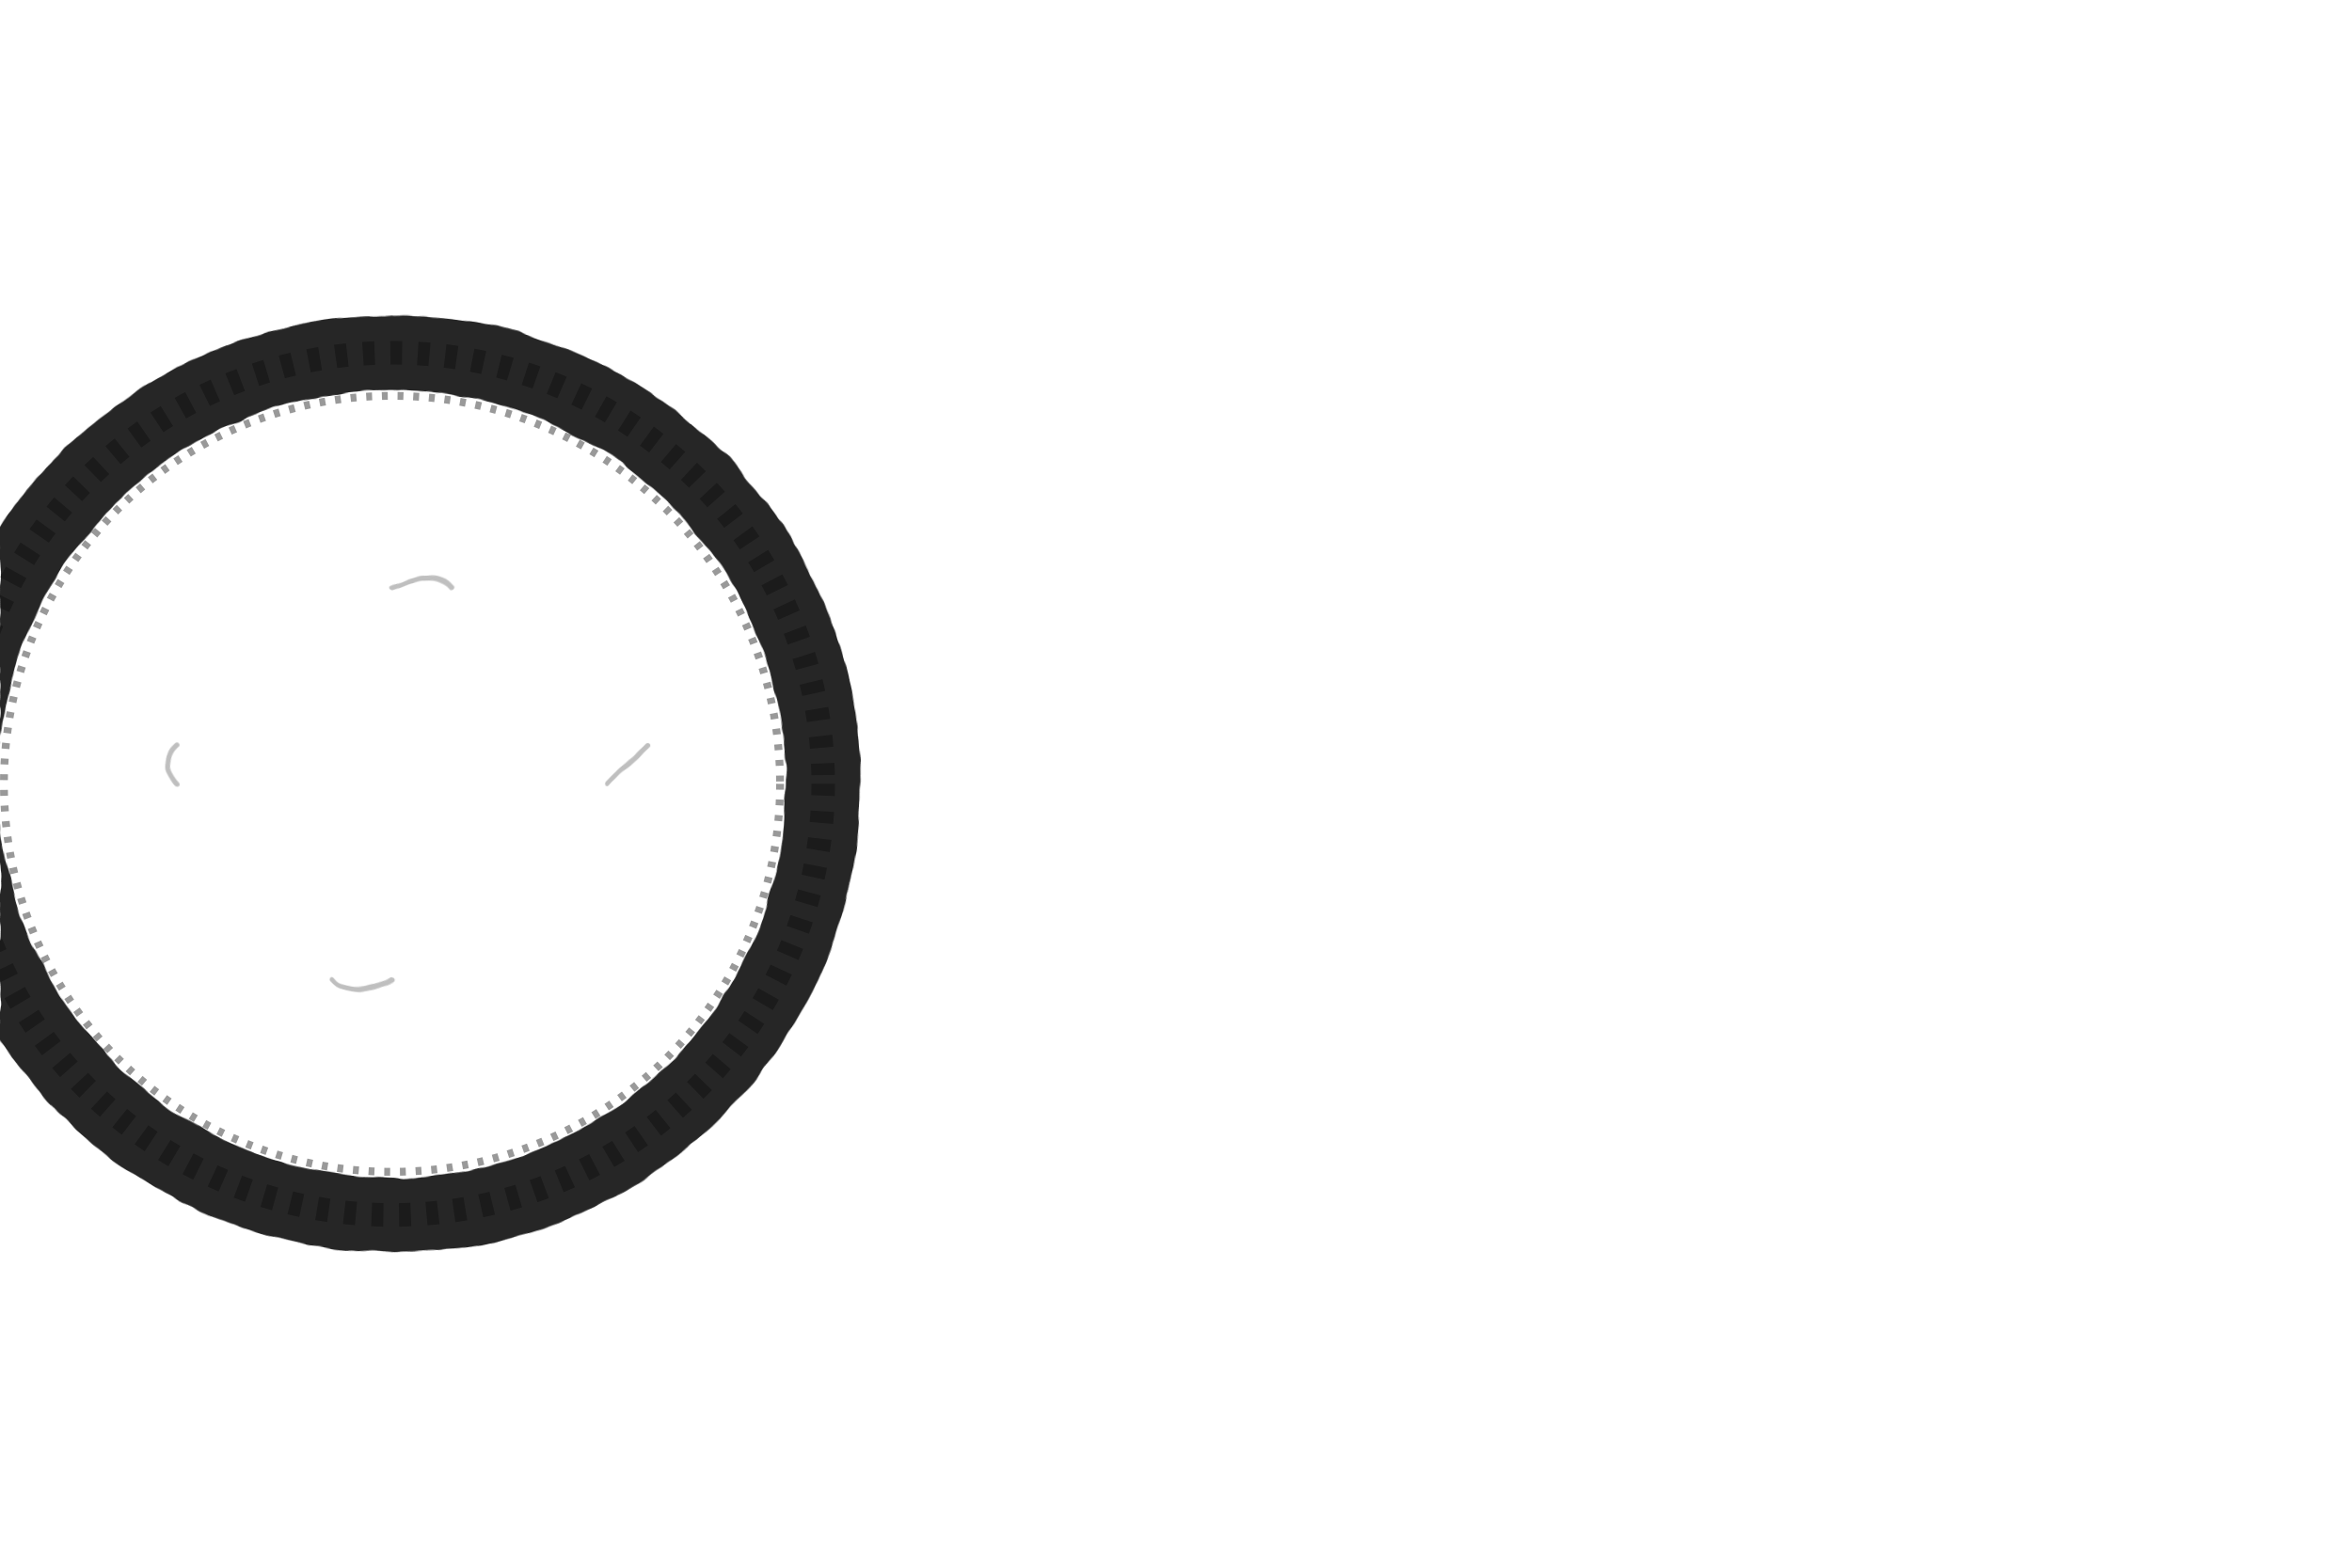
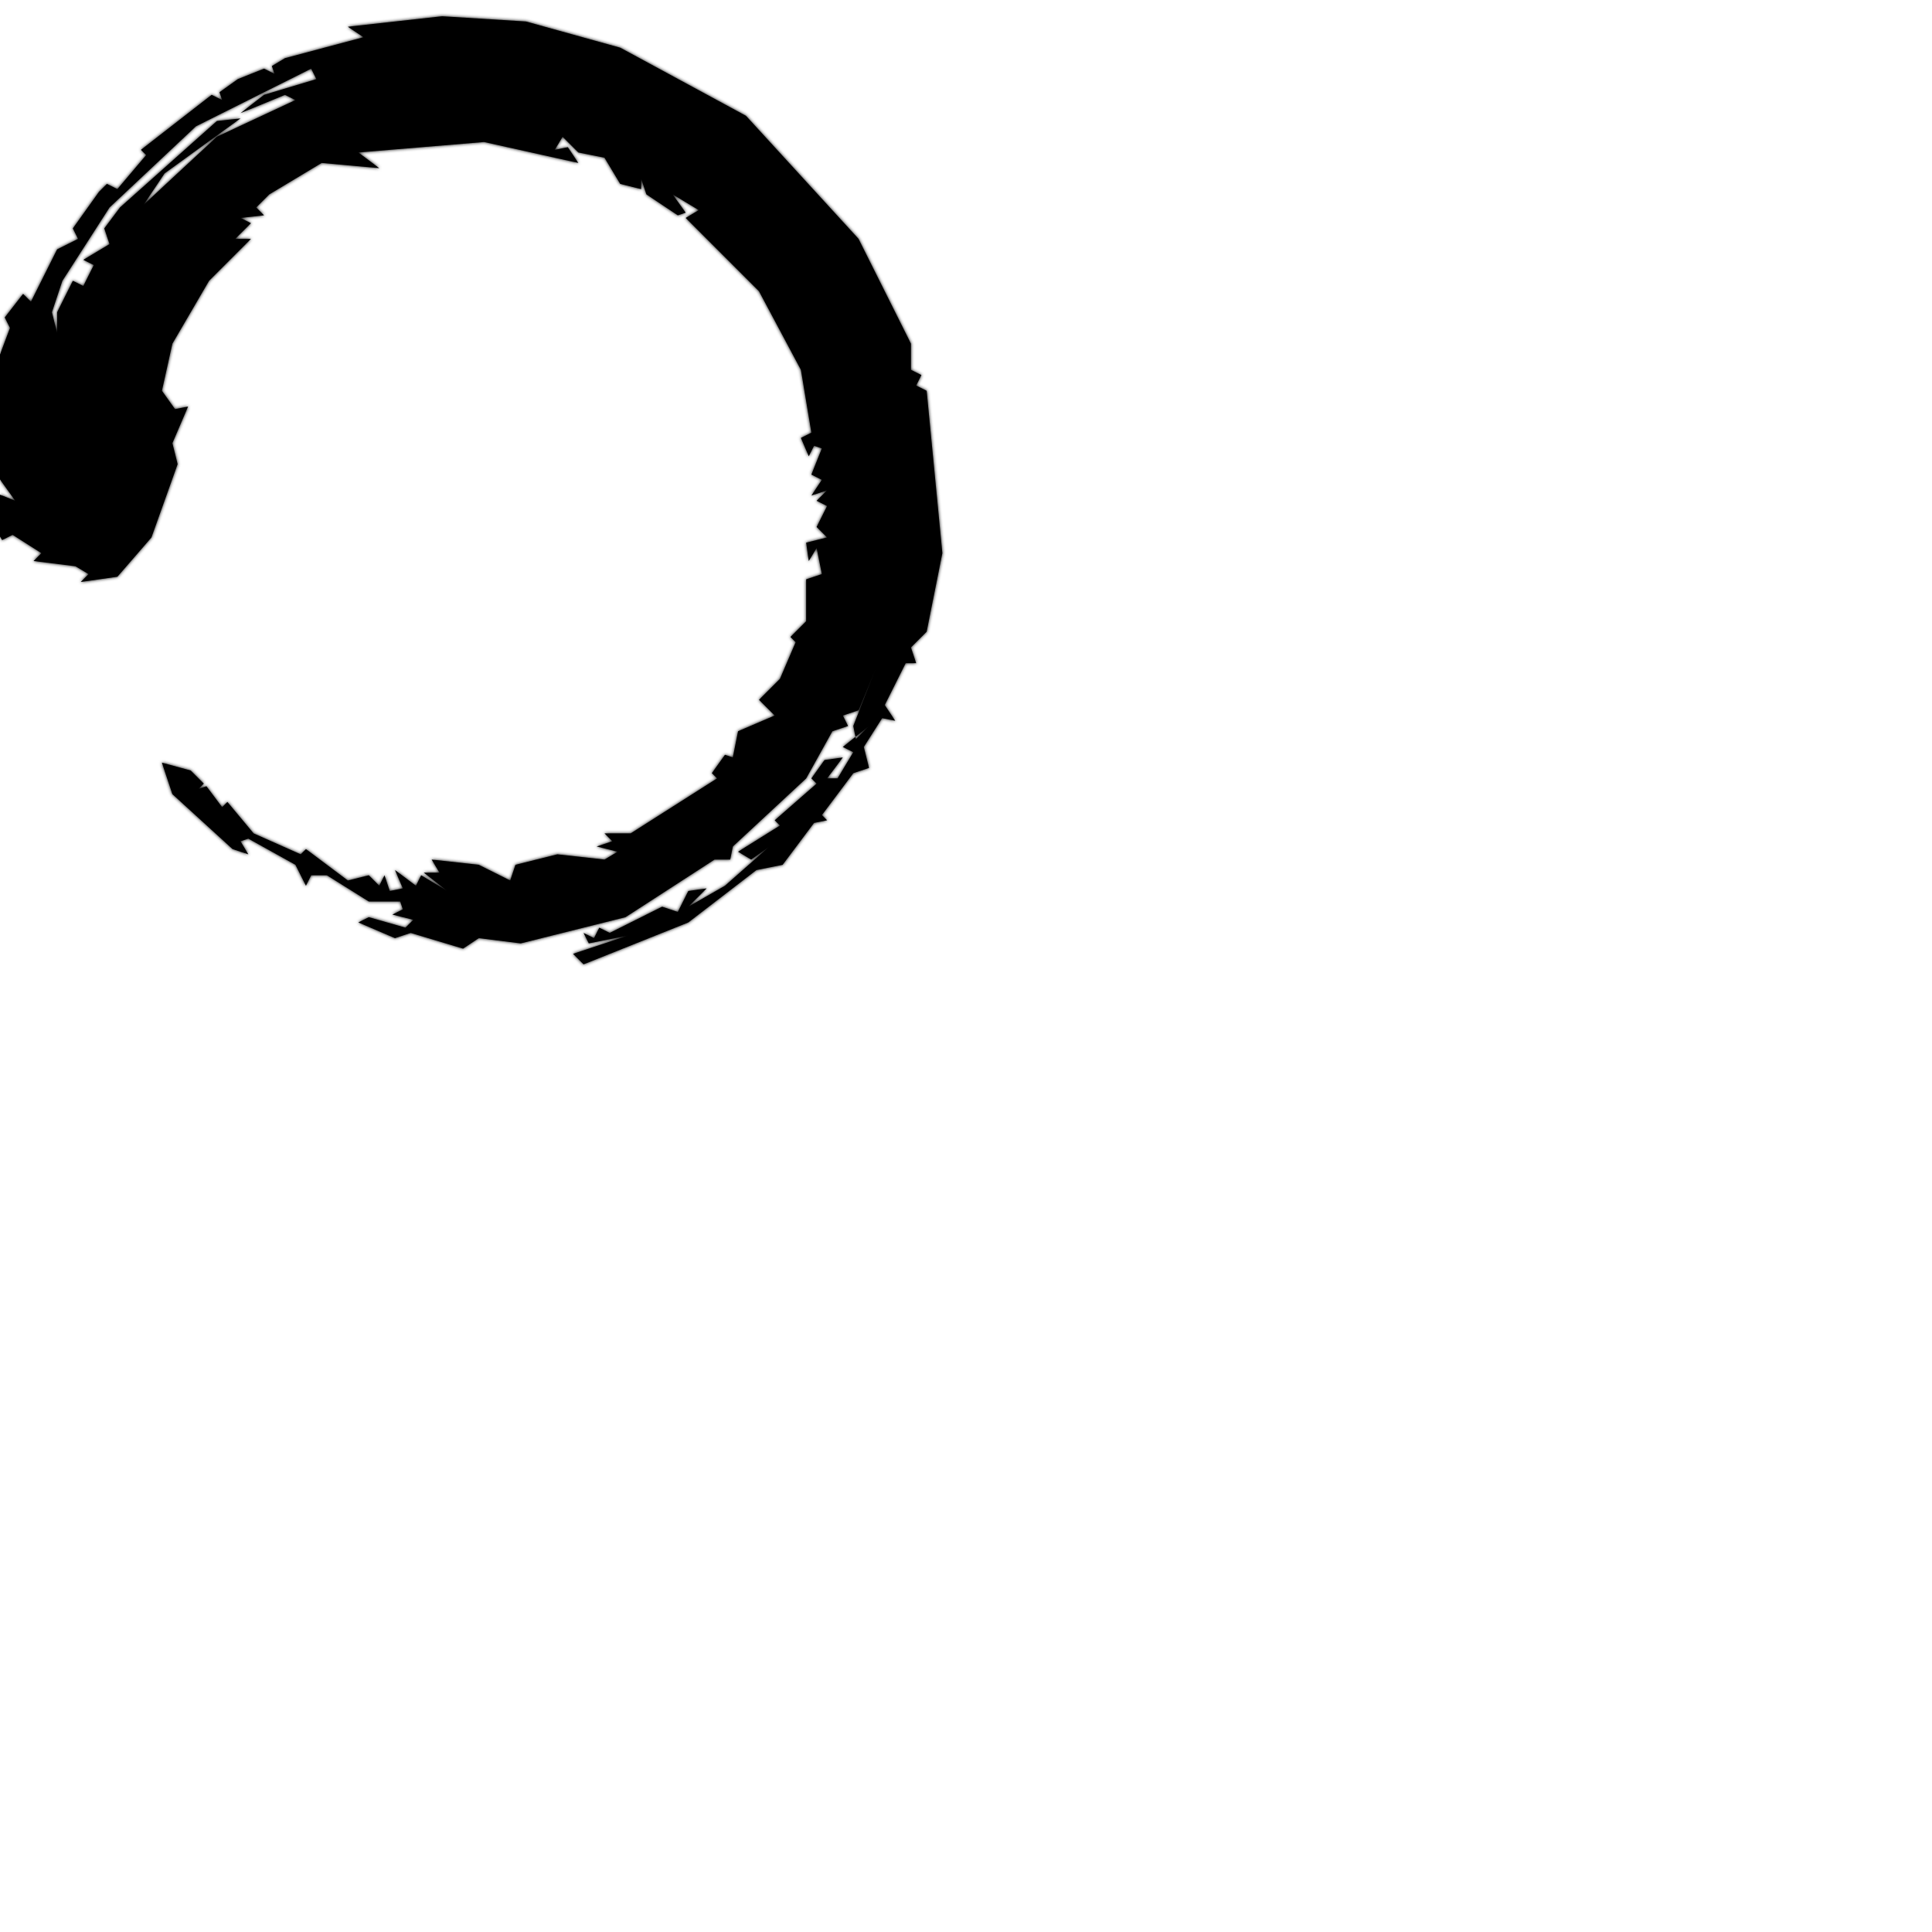
- <svg xmlns="http://www.w3.org/2000/svg" viewBox="0 0 1200 800">
+ <svg xmlns="http://www.w3.org/2000/svg" width="280" height="280" viewBox="0 0 225 225">
  <defs>
-     <filter id="dryBrush1" x="-20%" y="-20%" width="140%" height="140%">
-       <feTurbulence type="fractalNoise" baseFrequency="0.05" numOctaves="3" result="noise" />
-       <feDisplacementMap in="SourceGraphic" in2="noise" scale="3" xChannelSelector="R" yChannelSelector="G" />
+     <filter id="inkBleed" x="-15%" y="-15%" width="130%" height="130%">
+       <feGaussianBlur stdDeviation="0.35" result="b" />
+       <feMerge>
+         <feMergeNode in="b" />
+         <feMergeNode in="SourceGraphic" />
+       </feMerge>
    </filter>
  </defs>
-   <circle cx="200" cy="400" r="220" fill="none" stroke="#000" stroke-width="38" stroke-opacity="0.85" filter="url(#dryBrush1)" />
-   <circle cx="200" cy="400" r="220" fill="none" stroke="#000" stroke-width="12" stroke-opacity="0.3" stroke-dasharray="6,8" />
-   <circle cx="200" cy="400" r="198" fill="none" stroke="#000" stroke-width="4" stroke-opacity="0.4" stroke-dasharray="3,5" />
-   <g fill="none" stroke="#000" stroke-linecap="round" stroke-opacity="0.25" filter="url(#dryBrush1)">
-     <path d="M90 400 Q80 390 90 380" stroke-width="2.5" />
-     <path d="M310 400 Q320 390 330 380" stroke-width="2.5" />
-     <path d="M200 300 Q220 290 230 300" stroke-width="2.5" />
-     <path d="M200 500 Q180 510 170 500" stroke-width="2.5" />
+   <g transform="translate(-15,-10) scale(0.61)">
+     <path d="M 136.00 200.50 L 134.00 198.50 L 144.50 195.00 L 137.00 196.50 L 136.00 194.50 L 138.00 195.50 L 139.00 193.50 L 141.00 194.50 L 151.00 189.50 L 154.00 190.50 L 156.00 186.50 L 159.50 186.00 L 156.00 189.50 L 163.00 185.50 L 171.50 178.00 L 168.00 180.50 L 165.50 179.00 L 173.50 174.00 L 172.50 173.00 L 180.50 166.00 L 179.50 165.00 L 182.00 161.50 L 185.50 161.00 L 182.50 165.00 L 184.50 165.00 L 187.50 160.00 L 185.50 159.00 L 190.50 155.00 L 188.00 157.50 L 187.50 155.00 L 192.00 143.50 L 188.50 152.00 L 185.50 153.00 L 186.50 155.00 L 183.50 156.00 L 178.50 165.00 L 164.50 178.00 L 164.00 180.50 L 161.00 180.50 L 144.00 191.50 L 124.00 196.50 L 116.00 195.50 L 113.00 197.50 L 103.00 194.50 L 100.00 195.50 L 93.00 192.50 L 95.00 191.50 L 102.00 193.50 L 103.50 192.00 L 99.50 191.00 L 101.50 190.00 L 101.00 188.50 L 95.00 188.50 L 87.00 183.50 L 84.00 183.50 L 83.00 185.50 L 81.00 181.50 L 72.00 176.50 L 70.50 177.00 L 72.00 179.50 L 69.00 178.50 L 57.50 168.00 L 55.50 162.00 L 61.00 163.50 L 63.50 166.00 L 62.50 167.00 L 64.00 166.50 L 67.00 170.50 L 68.00 169.50 L 73.00 175.50 L 82.00 179.50 L 83.00 178.50 L 91.00 184.50 L 95.00 183.50 L 97.00 185.50 L 98.00 183.50 L 99.00 186.50 L 101.50 186.00 L 100.00 182.50 L 104.00 185.50 L 105.00 183.50 L 110.00 186.50 L 105.50 183.00 L 108.50 183.00 L 107.00 180.50 L 116.00 181.50 L 122.00 184.50 L 123.00 181.50 L 131.00 179.50 L 140.00 180.50 L 142.50 179.00 L 138.50 178.00 L 141.50 177.00 L 140.00 175.50 L 145.00 175.50 L 161.50 165.00 L 160.50 164.00 L 163.00 160.50 L 164.50 161.00 L 165.50 156.00 L 172.50 153.00 L 169.50 150.00 L 173.50 146.00 L 176.50 139.00 L 175.50 138.00 L 178.50 135.00 L 178.50 127.00 L 181.50 126.00 L 180.50 121.00 L 179.00 123.50 L 178.50 120.00 L 182.50 119.00 L 180.50 117.00 L 182.50 113.00 L 180.50 112.00 L 182.50 110.00 L 179.50 111.00 L 181.50 108.00 L 179.50 107.00 L 181.50 102.00 L 180.00 101.50 L 179.00 103.50 L 177.50 100.00 L 179.50 99.00 L 177.50 87.00 L 169.50 72.00 L 155.50 58.00 L 158.00 56.50 L 153.00 53.50 L 155.50 57.00 L 154.00 57.50 L 148.00 53.50 L 147.00 50.50 L 147.00 52.50 L 143.00 51.50 L 140.00 46.50 L 135.00 45.50 L 132.00 42.50 L 130.50 45.00 L 133.00 44.50 L 135.00 47.50 L 117.00 43.50 L 93.00 45.50 L 97.00 48.50 L 86.00 47.50 L 76.00 53.50 L 73.50 56.00 L 75.00 57.50 L 70.50 58.00 L 72.50 59.00 L 69.50 62.00 L 72.50 62.00 L 64.50 70.00 L 57.50 82.00 L 55.50 91.00 L 58.00 94.50 L 60.50 94.00 L 57.50 101.00 L 58.50 105.00 L 53.50 119.00 L 47.00 126.50 L 40.00 127.50 L 41.50 126.00 L 39.00 124.50 L 31.00 123.50 L 32.50 122.00 L 27.00 118.50 L 25.00 119.50 L 18.50 109.00 L 17.50 100.00 L 20.00 98.50 L 22.50 110.00 L 27.50 112.00 L 22.50 105.00 L 22.50 92.00 L 24.50 96.00 L 23.50 87.00 L 26.50 79.00 L 25.50 77.00 L 29.00 72.50 L 30.50 74.00 L 35.50 64.00 L 39.50 62.00 L 38.50 60.00 L 43.50 53.00 L 45.00 51.50 L 47.00 52.50 L 52.50 46.00 L 51.50 45.00 L 65.00 34.50 L 67.00 35.50 L 66.50 34.00 L 70.00 31.50 L 75.00 29.50 L 77.00 30.50 L 76.50 29.00 L 79.00 27.50 L 94.00 23.50 L 91.00 21.50 L 109.00 19.50 L 125.00 20.50 L 143.00 25.50 L 167.00 38.50 L 188.50 62.00 L 198.50 82.00 L 198.50 87.00 L 200.50 88.00 L 199.50 90.00 L 201.50 91.00 L 204.50 122.00 L 201.50 137.00 L 198.50 140.00 L 199.50 143.00 L 197.50 143.00 L 193.50 151.00 L 195.50 154.00 L 193.00 153.50 L 189.50 159.00 L 190.50 163.00 L 187.50 164.00 L 181.50 172.00 L 182.50 173.00 L 180.00 173.50 L 174.00 181.50 L 169.00 182.50 L 156.00 192.50 L 136.00 200.50 Z M 35.50 80.00 L 35.50 76.00 L 38.50 70.00 L 40.50 71.00 L 42.50 67.00 L 40.50 66.00 L 45.50 63.00 L 44.50 60.00 L 47.50 56.00 L 66.00 39.50 L 70.50 39.00 L 56.00 49.50 L 52.00 55.50 L 66.00 42.50 L 81.00 35.50 L 79.00 34.50 L 70.50 38.00 L 75.00 34.50 L 85.00 31.50 L 84.00 29.50 L 62.00 40.50 L 45.50 56.00 L 36.50 70.00 L 34.50 76.00 L 35.50 80.00 Z" fill="#000" fill-rule="evenodd" filter="url(#inkBleed)" />
  </g>
</svg>
